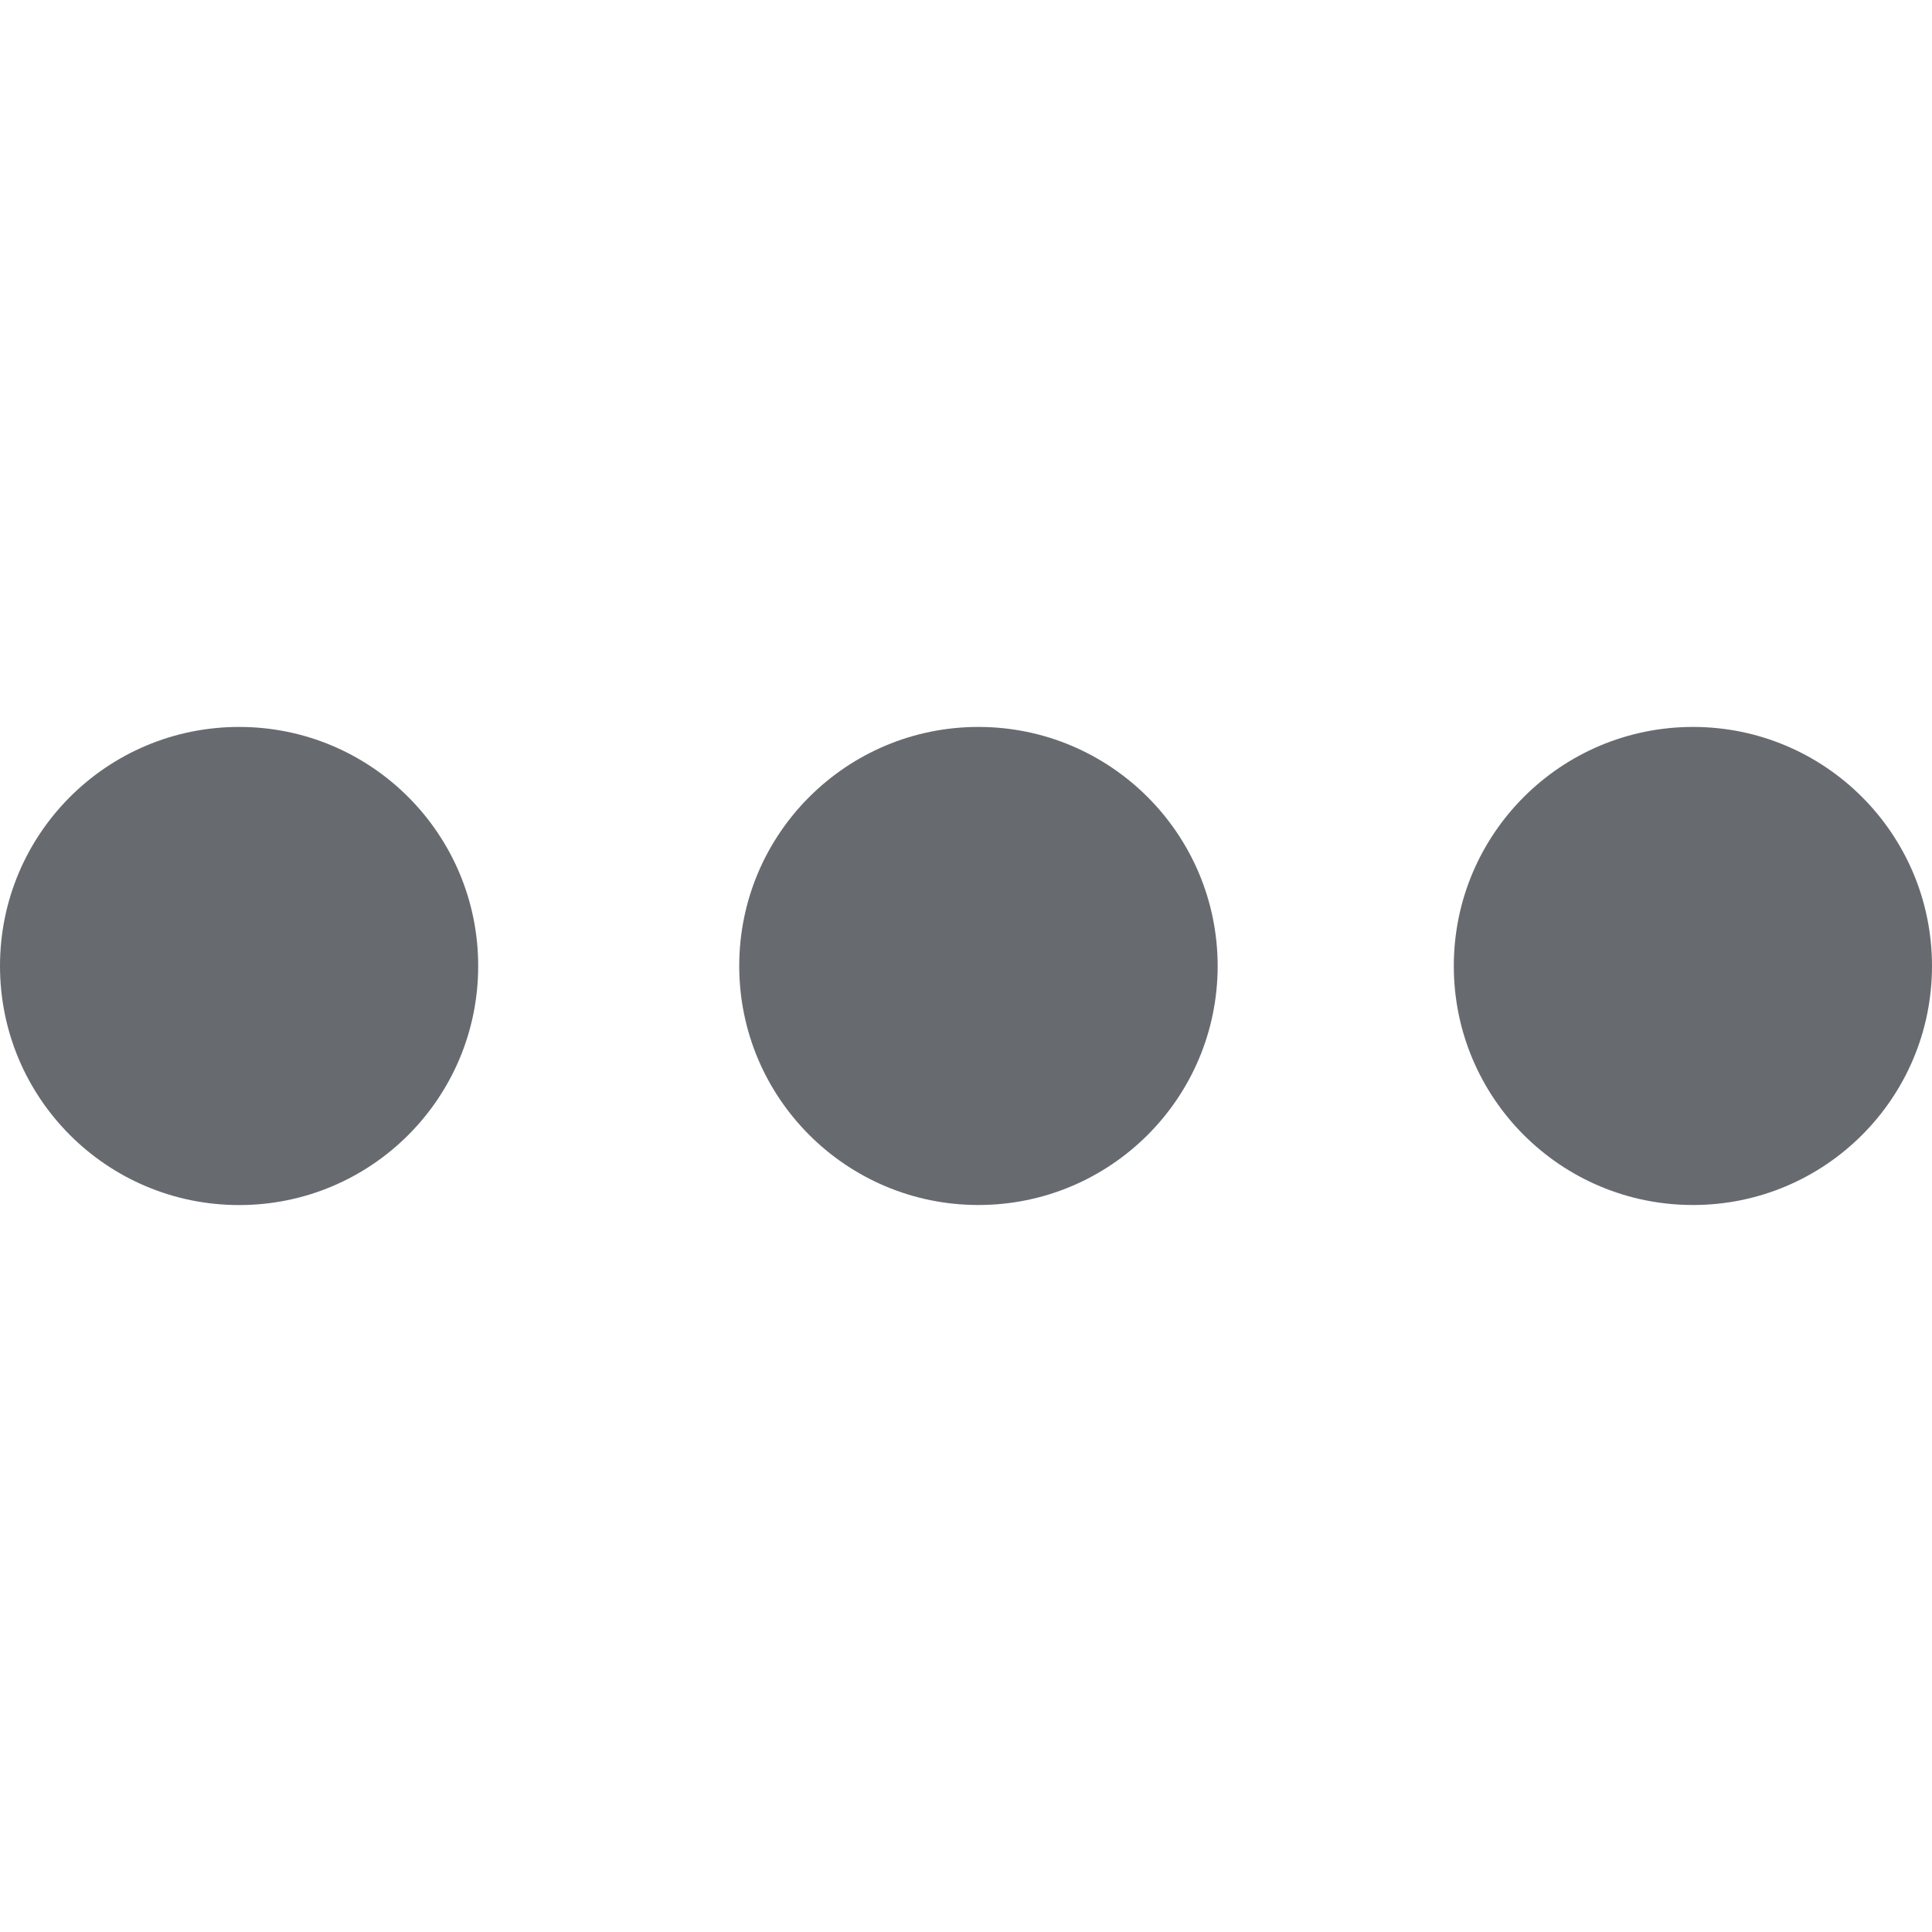
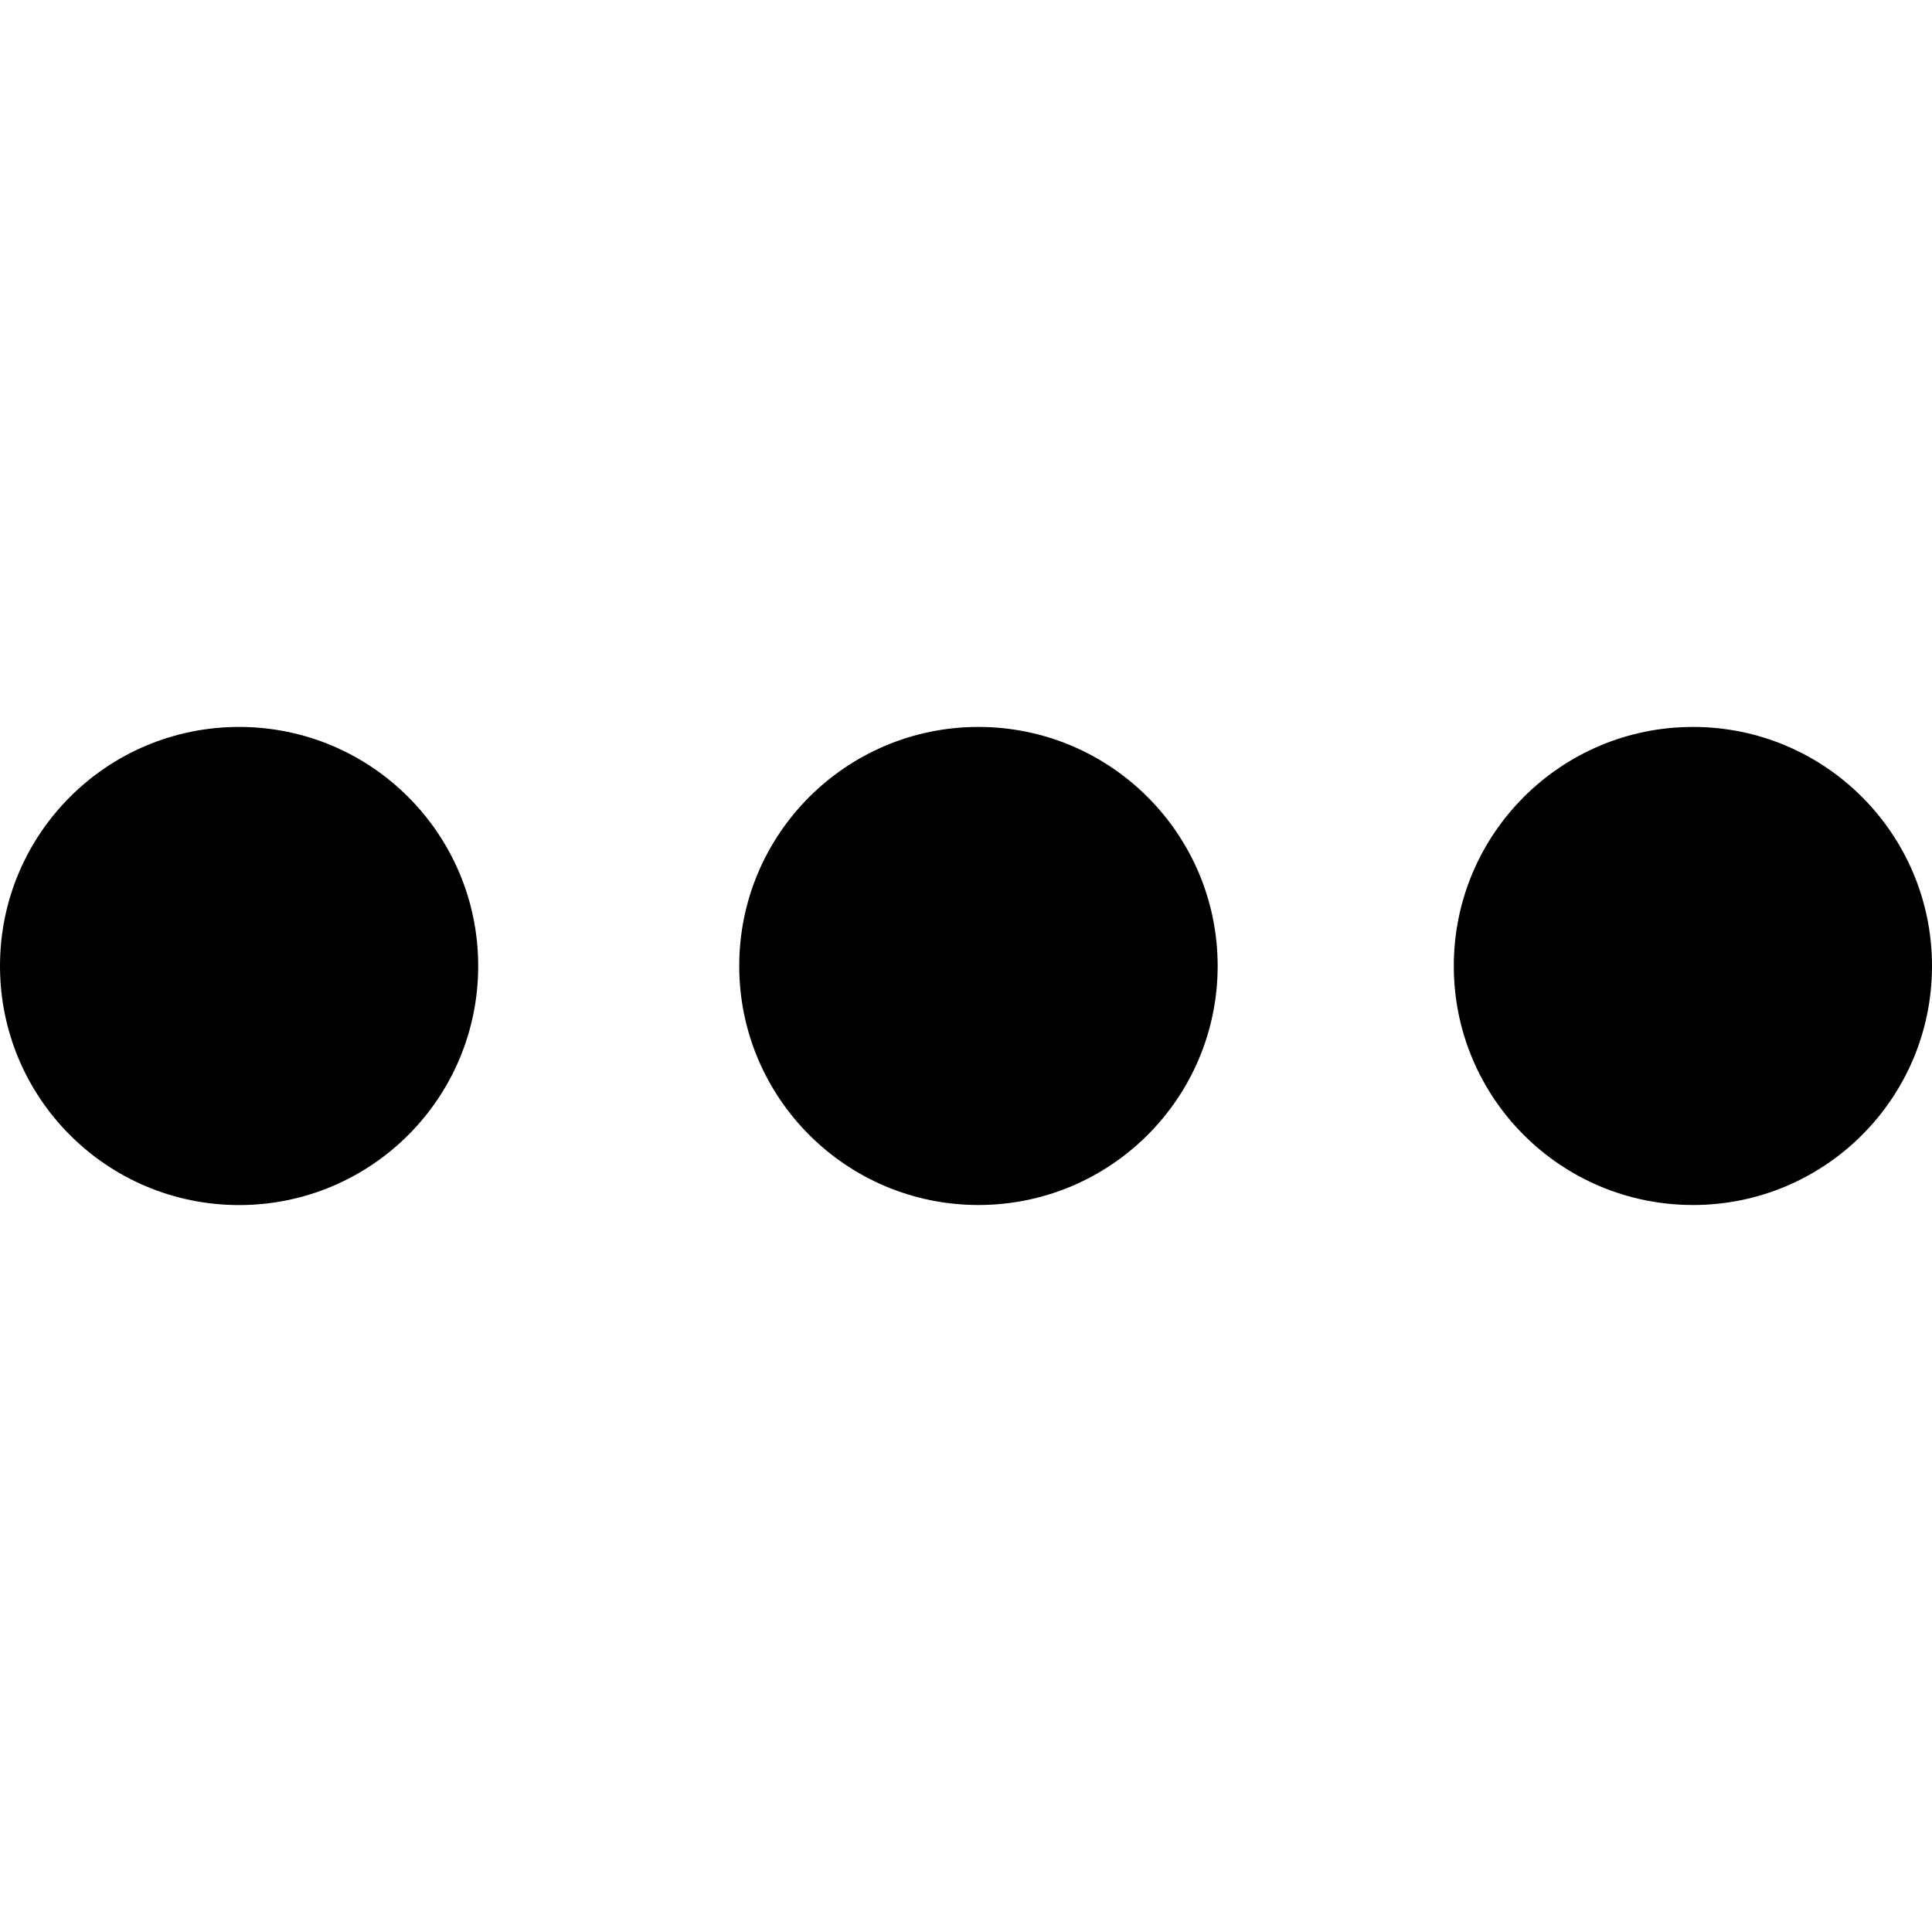
- <svg xmlns="http://www.w3.org/2000/svg" fill="#000000" height="800px" width="800px" version="1.1" id="Capa_1" viewBox="0 0 32.055 32.055" xml:space="preserve">
+ <svg xmlns="http://www.w3.org/2000/svg" fill="current" height="800px" width="800px" version="1.1" id="Capa_1" viewBox="0 0 32.055 32.055" xml:space="preserve">
  <g>
-     <path fill="#676B70" d="M3.968,12.061C1.775,12.061,0,13.835,0,16.027c0,2.192,1.773,3.967,3.968,3.967c2.189,0,3.966-1.772,3.966-3.967   C7.934,13.835,6.157,12.061,3.968,12.061z M16.233,12.061c-2.188,0-3.968,1.773-3.968,3.965c0,2.192,1.778,3.967,3.968,3.967   s3.97-1.772,3.97-3.967C20.201,13.835,18.423,12.061,16.233,12.061z M28.09,12.061c-2.192,0-3.969,1.774-3.969,3.967   c0,2.19,1.774,3.965,3.969,3.965c2.188,0,3.965-1.772,3.965-3.965S30.278,12.061,28.09,12.061z" />
+     <path d="M3.968,12.061C1.775,12.061,0,13.835,0,16.027c0,2.192,1.773,3.967,3.968,3.967c2.189,0,3.966-1.772,3.966-3.967   C7.934,13.835,6.157,12.061,3.968,12.061z M16.233,12.061c-2.188,0-3.968,1.773-3.968,3.965c0,2.192,1.778,3.967,3.968,3.967   s3.97-1.772,3.97-3.967C20.201,13.835,18.423,12.061,16.233,12.061z M28.09,12.061c-2.192,0-3.969,1.774-3.969,3.967   c0,2.19,1.774,3.965,3.969,3.965c2.188,0,3.965-1.772,3.965-3.965S30.278,12.061,28.09,12.061z" />
  </g>
</svg>
